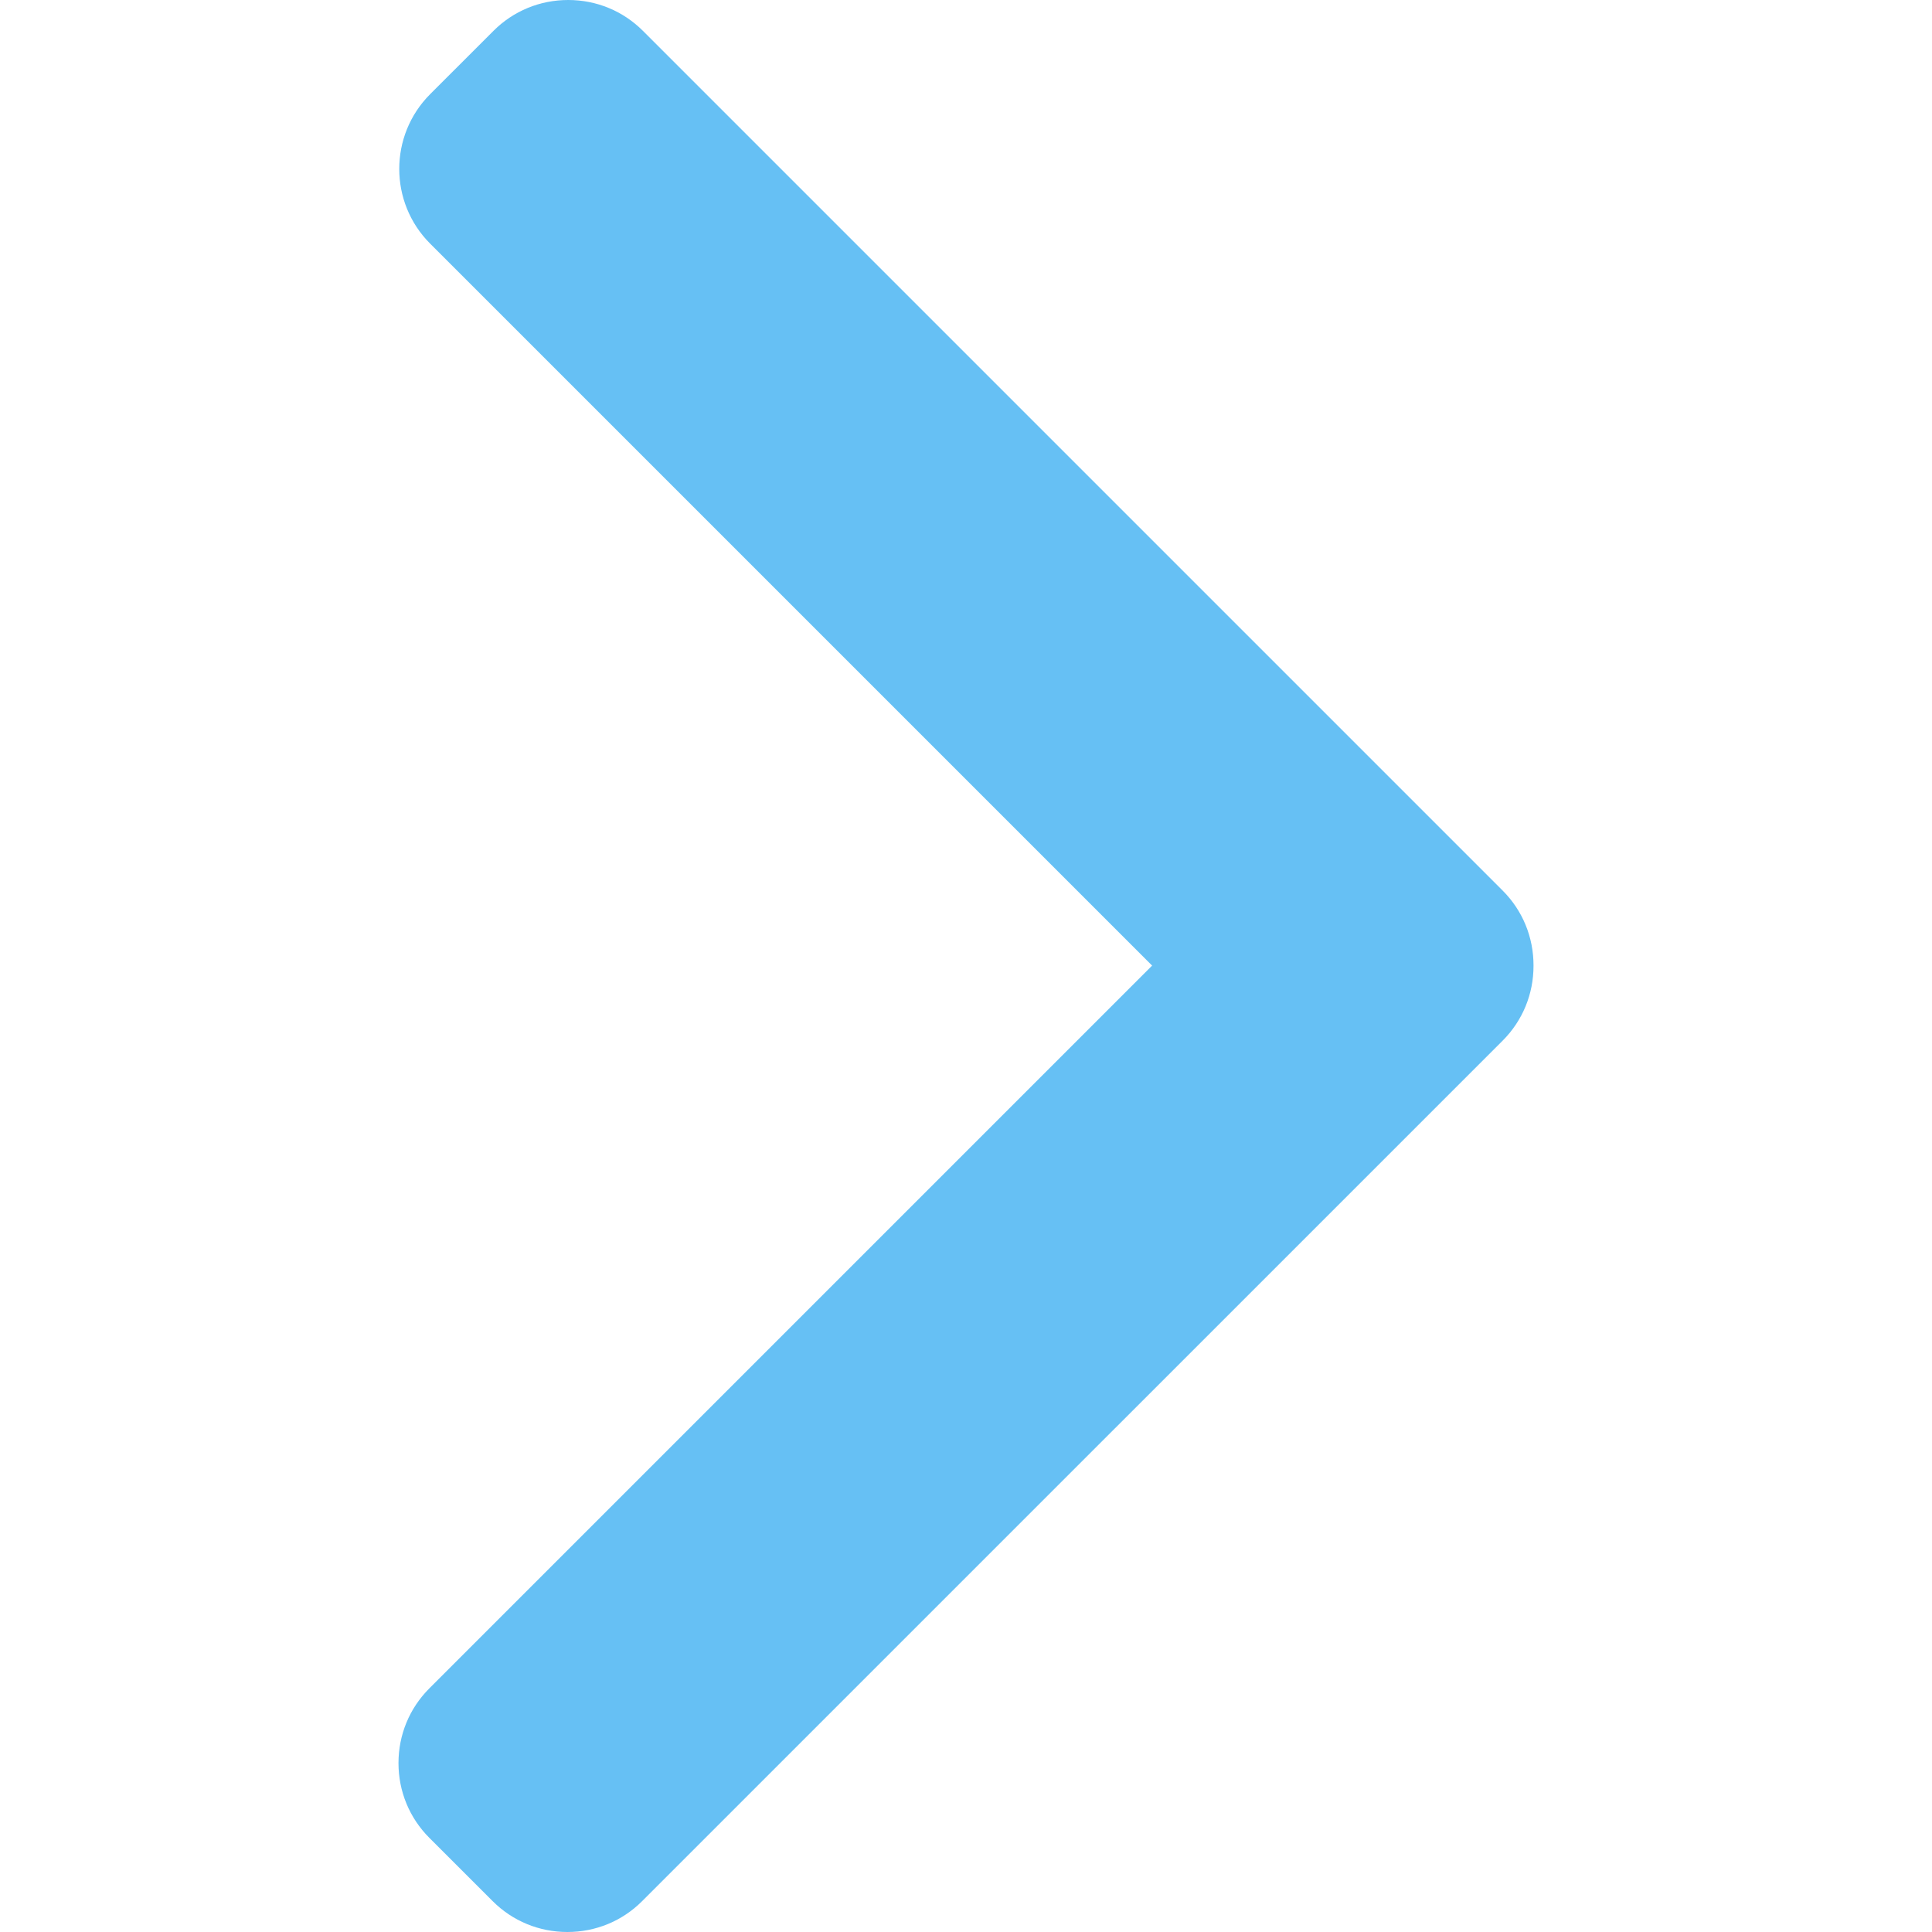
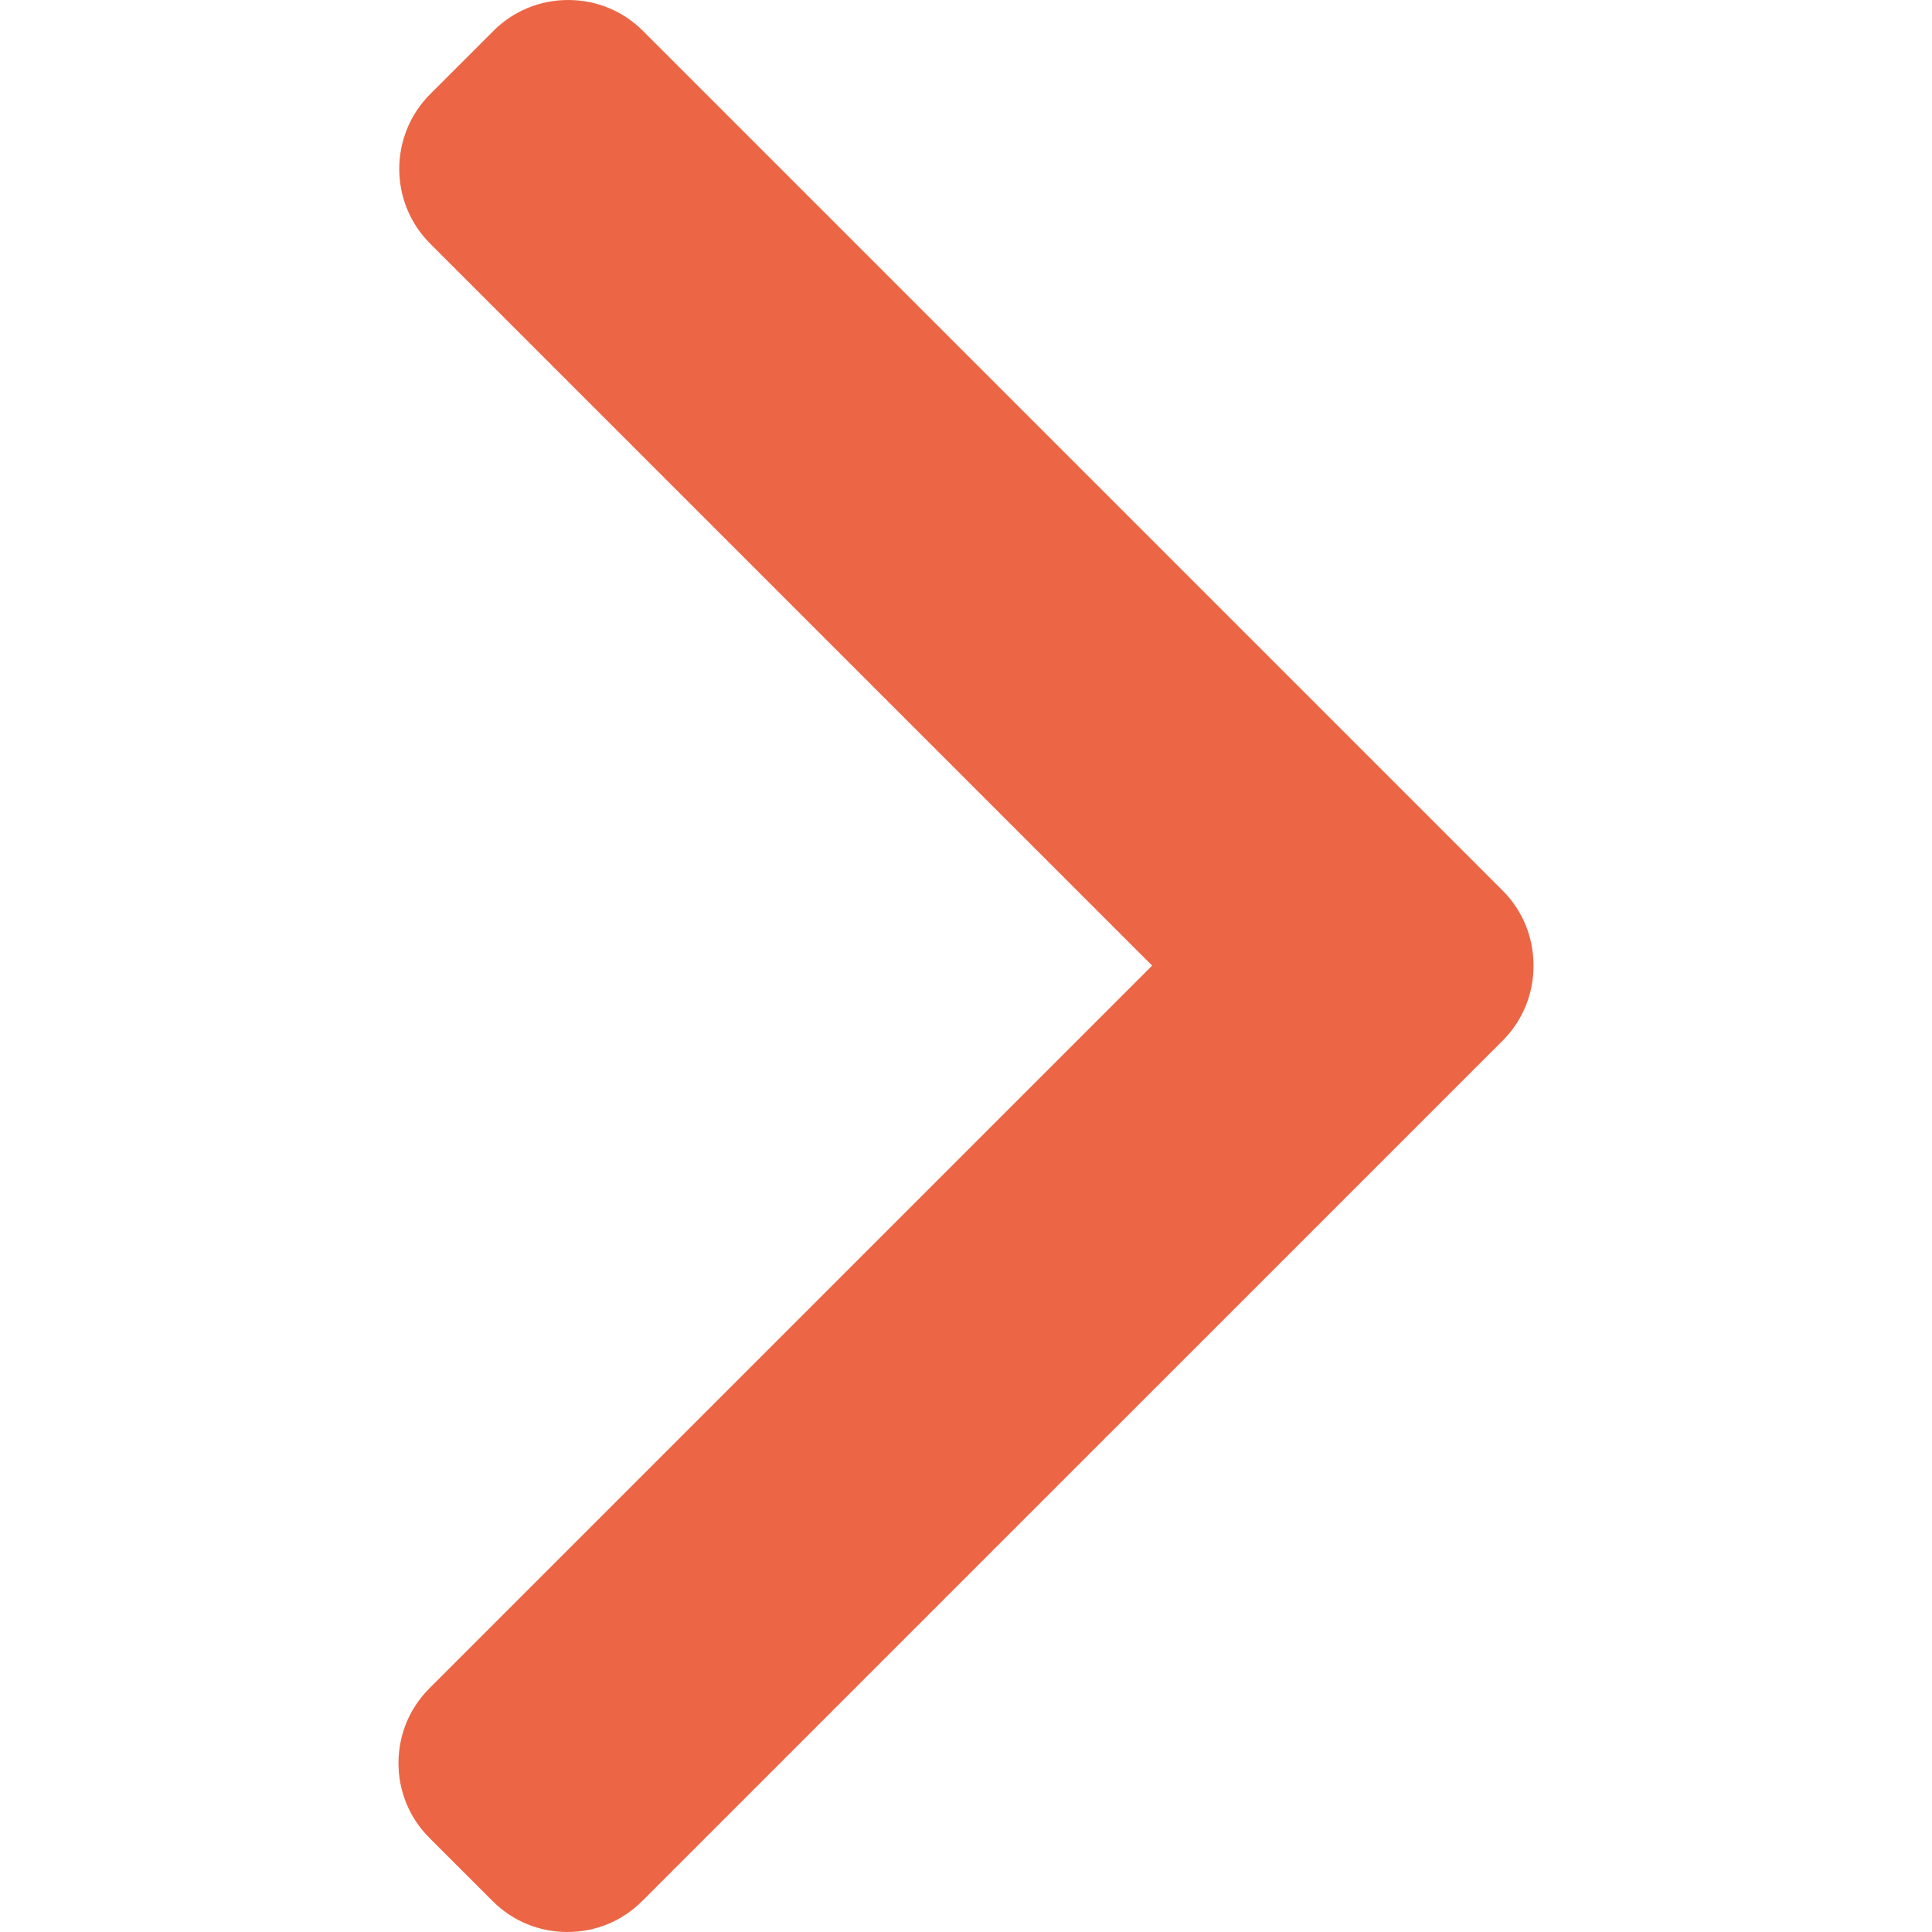
<svg xmlns="http://www.w3.org/2000/svg" version="1.1" width="512" height="512" x="0" y="0" viewBox="0 0 492.004 492.004" style="enable-background:new 0 0 512 512" xml:space="preserve" class="">
  <g>
    <g>
      <g>
-         <path d="M382.678,226.804L163.73,7.86C158.666,2.792,151.906,0,144.698,0s-13.968,2.792-19.032,7.86l-16.124,16.12    c-10.492,10.504-10.492,27.576,0,38.064L293.398,245.9l-184.06,184.06c-5.064,5.068-7.86,11.824-7.86,19.028    c0,7.212,2.796,13.968,7.86,19.04l16.124,16.116c5.068,5.068,11.824,7.86,19.032,7.86s13.968-2.792,19.032-7.86L382.678,265    c5.076-5.084,7.864-11.872,7.848-19.088C390.542,238.668,387.754,231.884,382.678,226.804z" fill="#66c0f4" data-original="#000000" class="" />
+         <path d="M382.678,226.804L163.73,7.86C158.666,2.792,151.906,0,144.698,0s-13.968,2.792-19.032,7.86l-16.124,16.12    c-10.492,10.504-10.492,27.576,0,38.064L293.398,245.9l-184.06,184.06c-5.064,5.068-7.86,11.824-7.86,19.028    c0,7.212,2.796,13.968,7.86,19.04l16.124,16.116c5.068,5.068,11.824,7.86,19.032,7.86s13.968-2.792,19.032-7.86L382.678,265    c5.076-5.084,7.864-11.872,7.848-19.088C390.542,238.668,387.754,231.884,382.678,226.804z" fill="#ec6646" data-original="#000000" class="" />
      </g>
    </g>
    <g>
</g>
    <g>
</g>
    <g>
</g>
    <g>
</g>
    <g>
</g>
    <g>
</g>
    <g>
</g>
    <g>
</g>
    <g>
</g>
    <g>
</g>
    <g>
</g>
    <g>
</g>
    <g>
</g>
    <g>
</g>
    <g>
</g>
  </g>
</svg>
